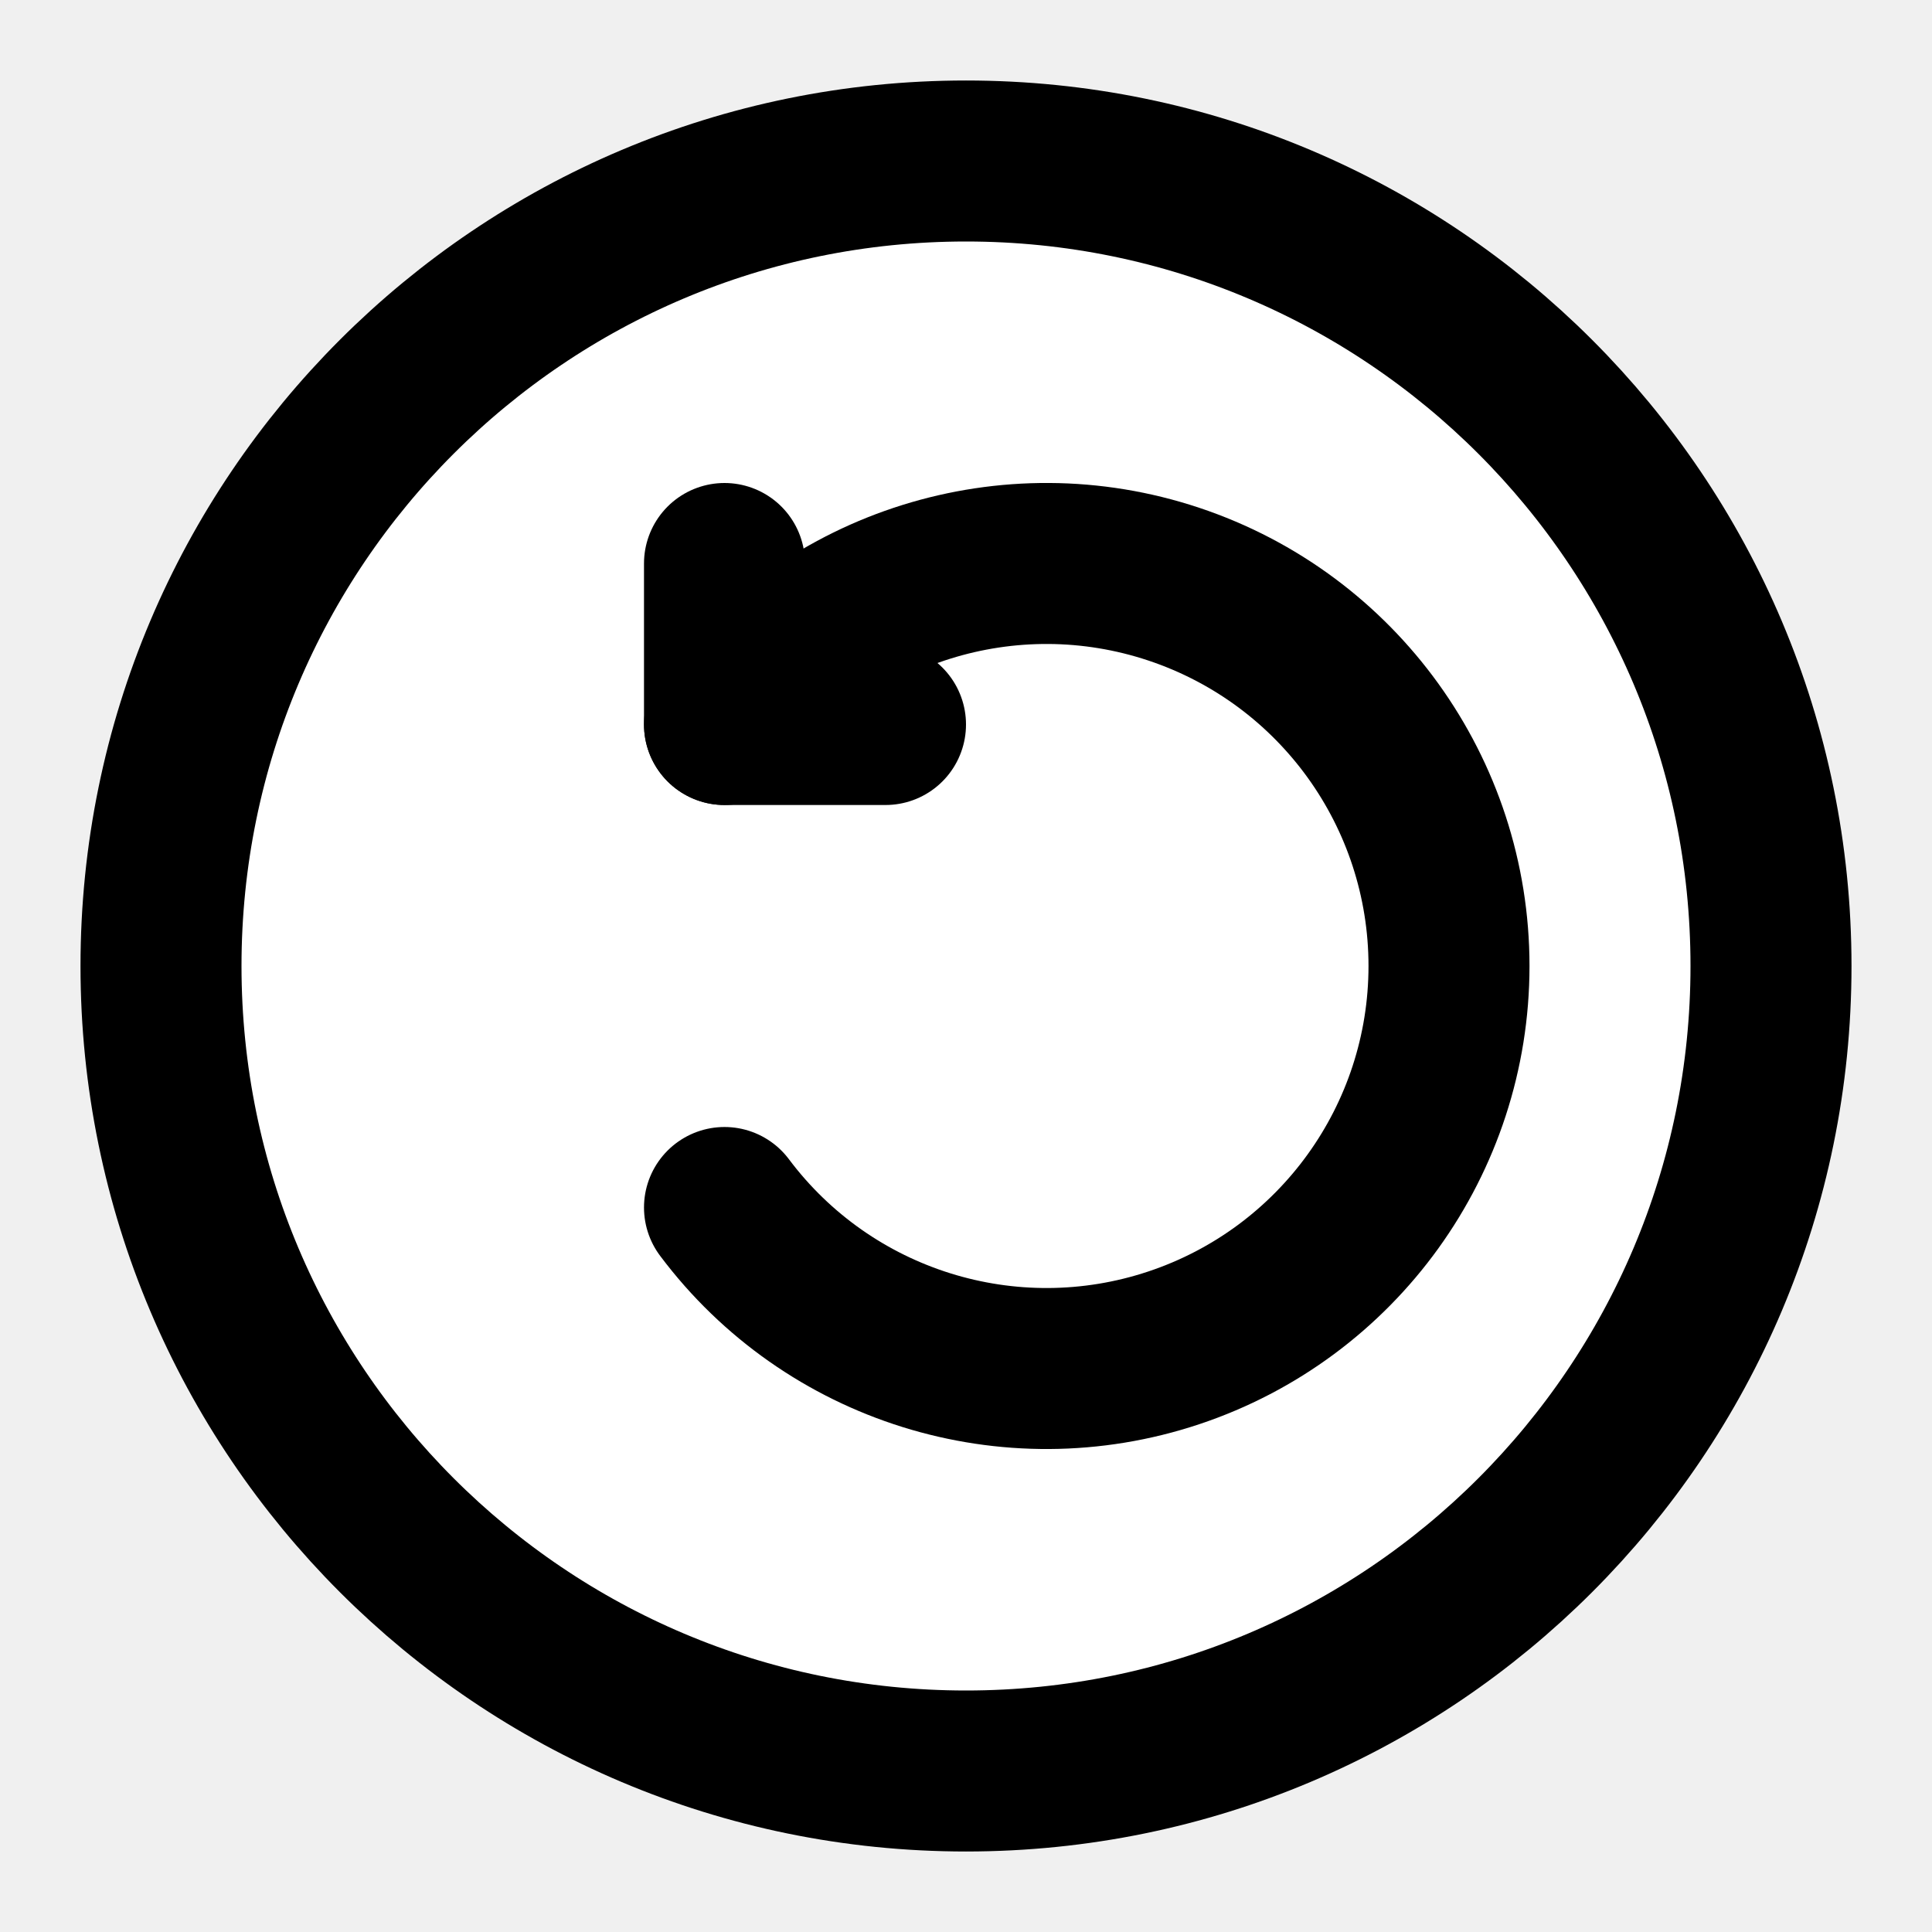
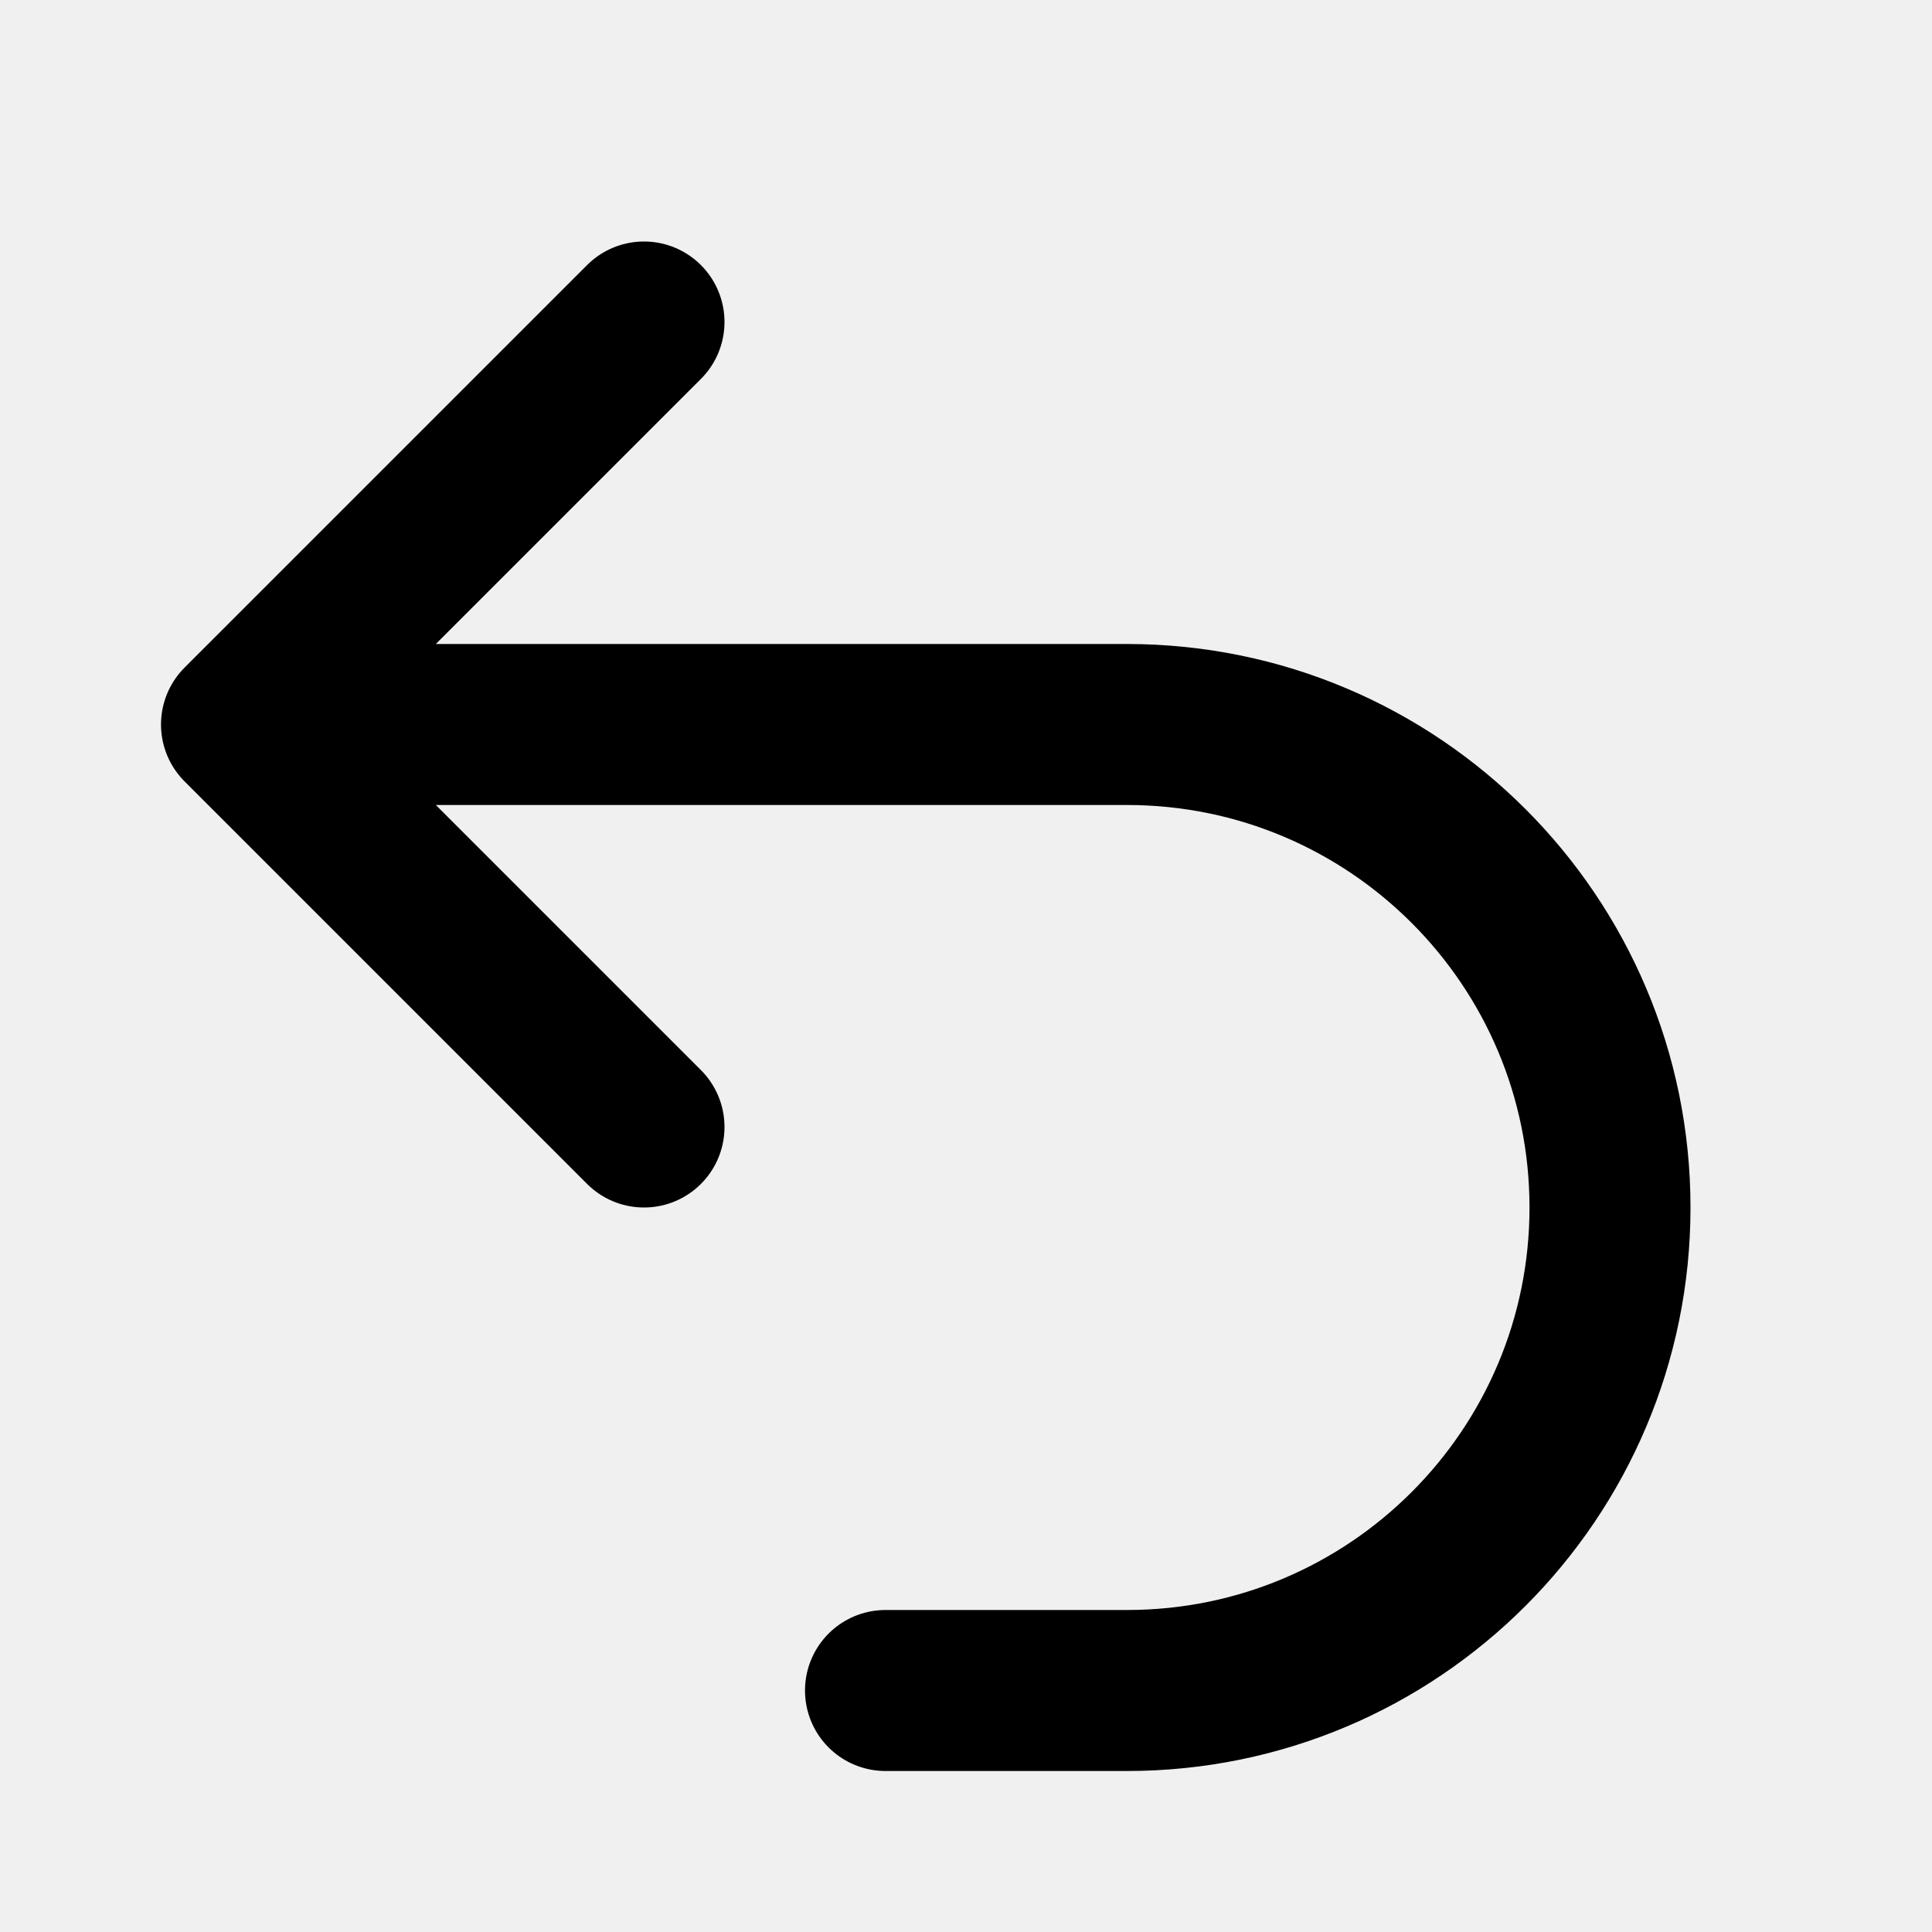
- <svg xmlns="http://www.w3.org/2000/svg" viewBox="0 0 24 24" width="24" height="24" fill="none" stroke="black" stroke-width="2" stroke-linecap="round" stroke-linejoin="round">
-   <circle cx="12" cy="12" r="10" fill="white" stroke="black" />
-   <path d="M9 9a5 5 0 1 1 0 6" fill="none" stroke="black" />
-   <polyline points="11 9 9 9 9 7" fill="none" stroke="black" />
+ <svg xmlns="http://www.w3.org/2000/svg" width="24" height="24" viewBox="0 0 24 24" fill="none" stroke="black" stroke-width="2" stroke-linecap="round" stroke-linejoin="round">
+   <path d="m8 4-5 5 5 5M3 9h11a6 6 0 0 1 0 12h-3" />
</svg>
